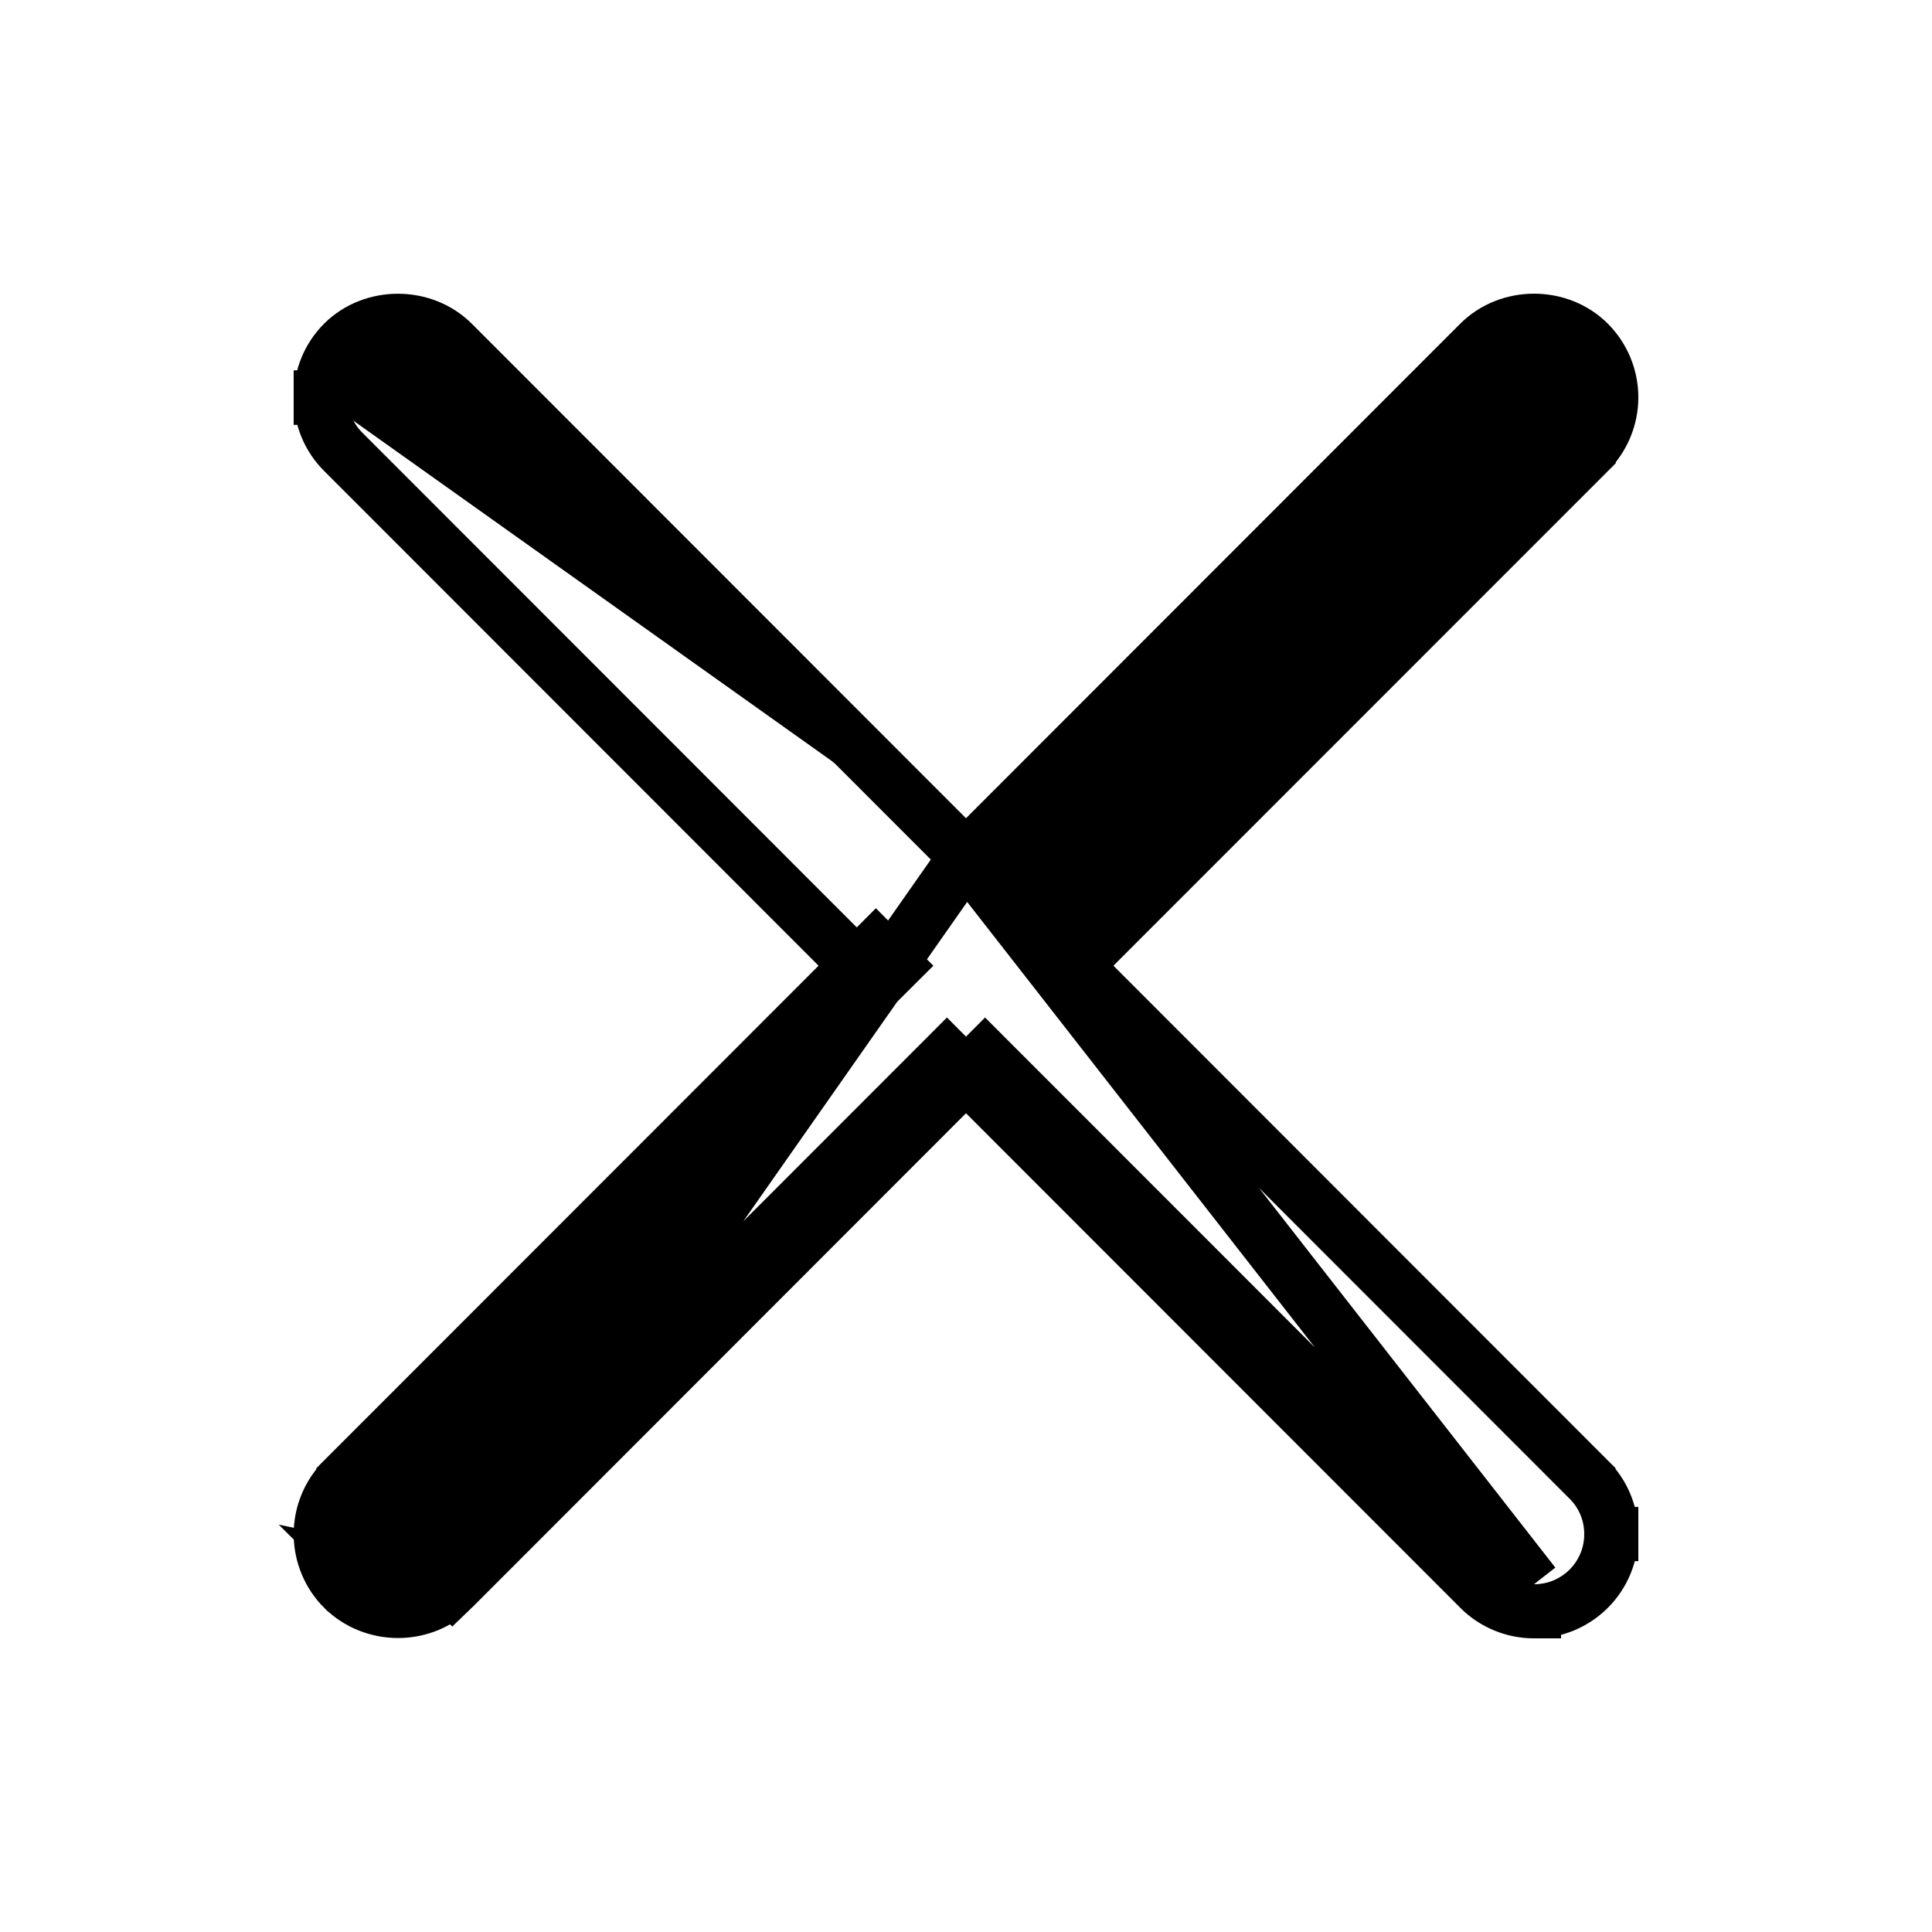
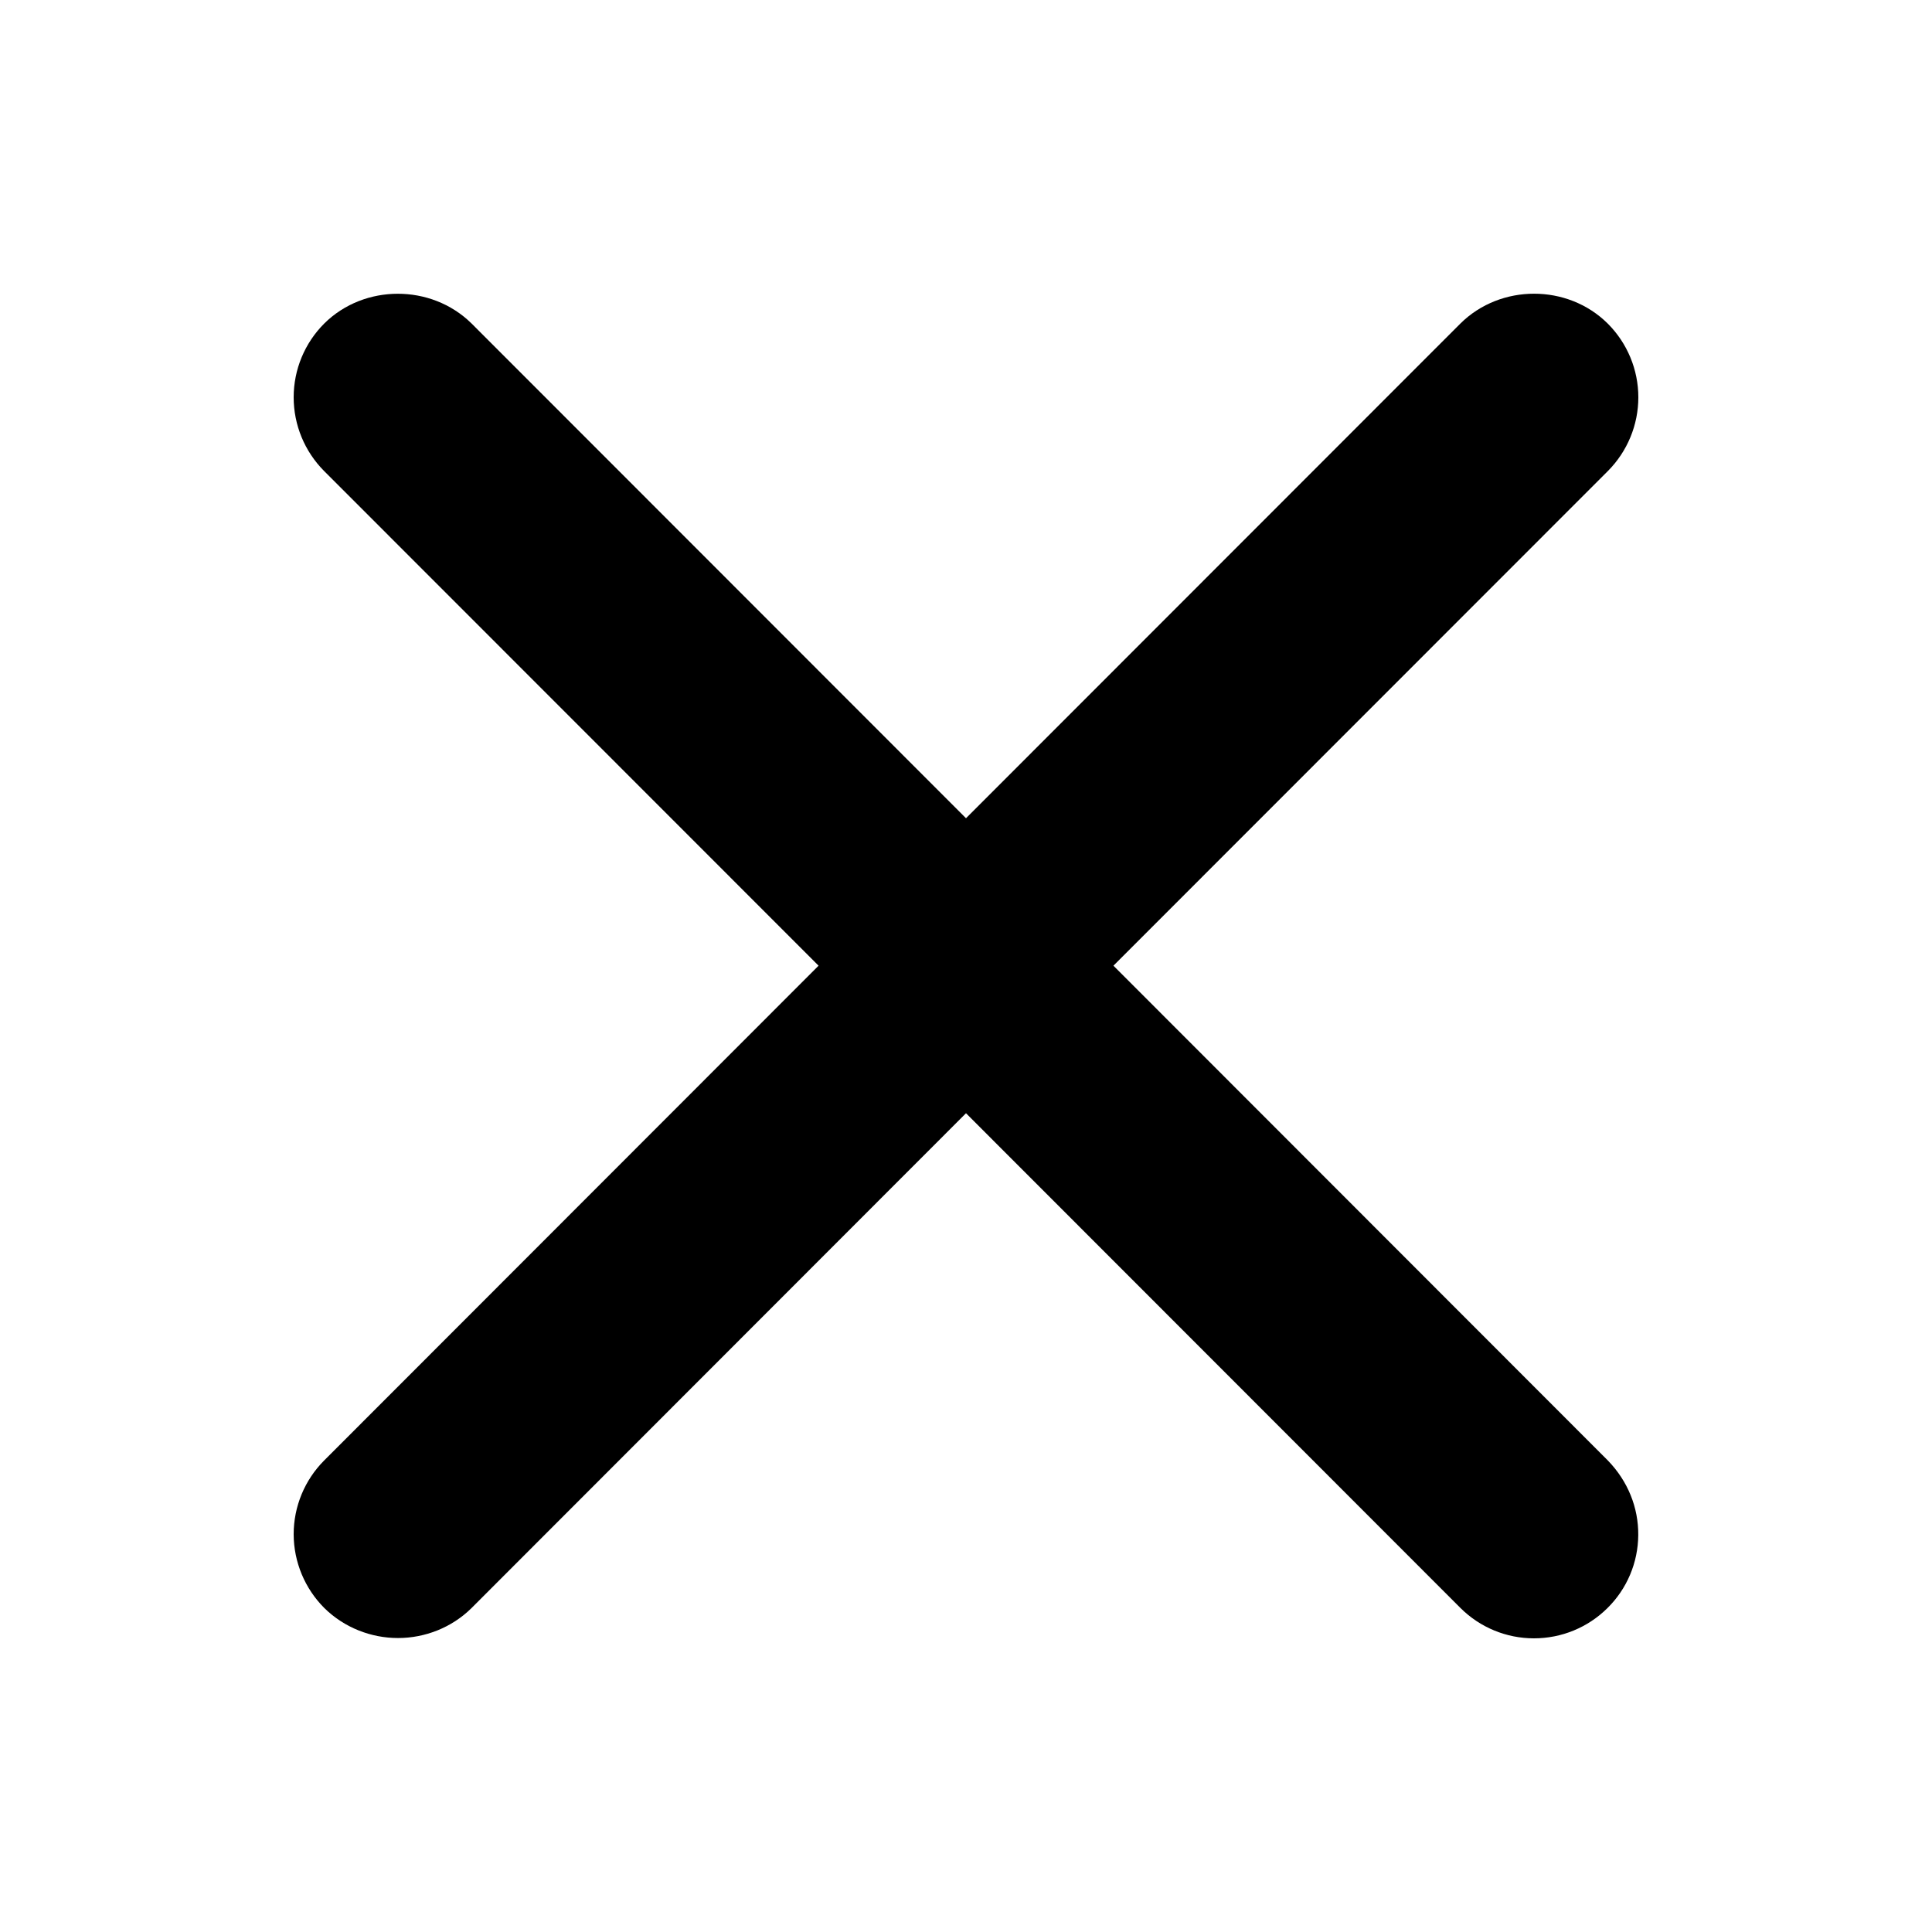
- <svg xmlns="http://www.w3.org/2000/svg" viewBox="0 0 25 25" fill="currentColor" stroke="currentColor">
-   <path d="M12.5 11.083L19.143 4.436L19.144 4.435C19.526 4.055 20.176 4.056 20.556 4.434L20.557 4.435C20.744 4.622 20.85 4.876 20.85 5.141C20.85 5.406 20.745 5.66 20.558 5.848L20.558 5.849L13.913 12.496L20.556 19.144C20.556 19.145 20.556 19.145 20.557 19.145C20.747 19.333 20.85 19.586 20.85 19.851M12.5 11.083L19.85 20.5M12.5 11.083L5.855 4.434L5.855 4.434L5.853 4.432C5.471 4.056 4.822 4.058 4.443 4.434L4.443 4.434L4.442 4.435C4.349 4.528 4.275 4.638 4.225 4.76C4.175 4.882 4.149 5.012 4.15 5.143M12.5 11.083L5.86 20.555M20.85 19.851C20.85 19.982 20.825 20.112 20.775 20.233C20.724 20.355 20.651 20.465 20.558 20.558C20.465 20.651 20.354 20.724 20.233 20.775C20.111 20.825 19.981 20.85 19.849 20.85M20.85 19.851C20.85 19.851 20.85 19.851 20.85 19.851H20.5L20.85 19.85C20.85 19.85 20.85 19.85 20.85 19.851ZM19.849 20.85L19.85 20.5M19.849 20.85C19.85 20.85 19.85 20.85 19.85 20.85V20.5M19.849 20.85C19.585 20.85 19.333 20.746 19.146 20.56L19.145 20.559L12.5 13.91M19.85 20.5C19.678 20.5 19.515 20.433 19.393 20.311L12.747 13.662L12.5 13.91M12.5 13.91L5.86 20.555M12.5 13.91L12.253 13.662L5.61 20.31C5.494 20.428 5.327 20.496 5.153 20.496H5.15C4.977 20.496 4.81 20.429 4.692 20.312L5.86 20.555M5.86 20.555L5.61 20.31L5.857 20.557L5.858 20.556C5.673 20.744 5.415 20.845 5.155 20.846L5.153 20.846L5.15 20.846C4.889 20.846 4.632 20.745 4.446 20.561L4.444 20.56C4.257 20.373 4.151 20.119 4.15 19.853C4.15 19.588 4.255 19.334 4.442 19.146L4.442 19.145L11.087 12.496M11.087 12.496L11.334 12.743L11.582 12.496L11.334 12.248L11.087 12.496ZM11.087 12.496L4.443 5.848C4.443 5.848 4.443 5.848 4.442 5.847C4.254 5.66 4.15 5.408 4.15 5.143M4.15 5.143C4.15 5.143 4.15 5.143 4.15 5.142H4.5L4.15 5.145C4.15 5.144 4.15 5.144 4.15 5.143Z" fill="currentColor" stroke="currentColor" stroke-width="0.7" />
+ <svg xmlns="http://www.w3.org/2000/svg" width="25" height="25" viewBox="0 0 25 25" fill="none">
+   <path d="M19.143 4.436L12.5 11.083L5.855 4.434C5.471 4.056 4.822 4.058 4.443 4.434C4.255 4.622 4.15 4.876 4.15 5.141C4.15 5.406 4.255 5.66 4.442 5.848L11.087 12.496L4.442 19.146C4.255 19.334 4.15 19.588 4.15 19.853C4.151 20.119 4.257 20.373 4.444 20.56C4.632 20.745 4.889 20.846 5.15 20.846C5.411 20.846 5.667 20.745 5.854 20.561L12.5 13.91L19.146 20.56C19.333 20.746 19.585 20.85 19.849 20.85C20.114 20.85 20.365 20.747 20.553 20.561C20.741 20.376 20.847 20.126 20.849 19.861C20.851 19.597 20.75 19.345 20.556 19.144L13.913 12.496L20.558 5.848C20.745 5.66 20.85 5.406 20.85 5.141C20.85 4.876 20.744 4.622 20.557 4.435C20.176 4.056 19.526 4.055 19.143 4.436Z" fill="currentColor" stroke="currentColor" stroke-width="0.7" />
</svg>
